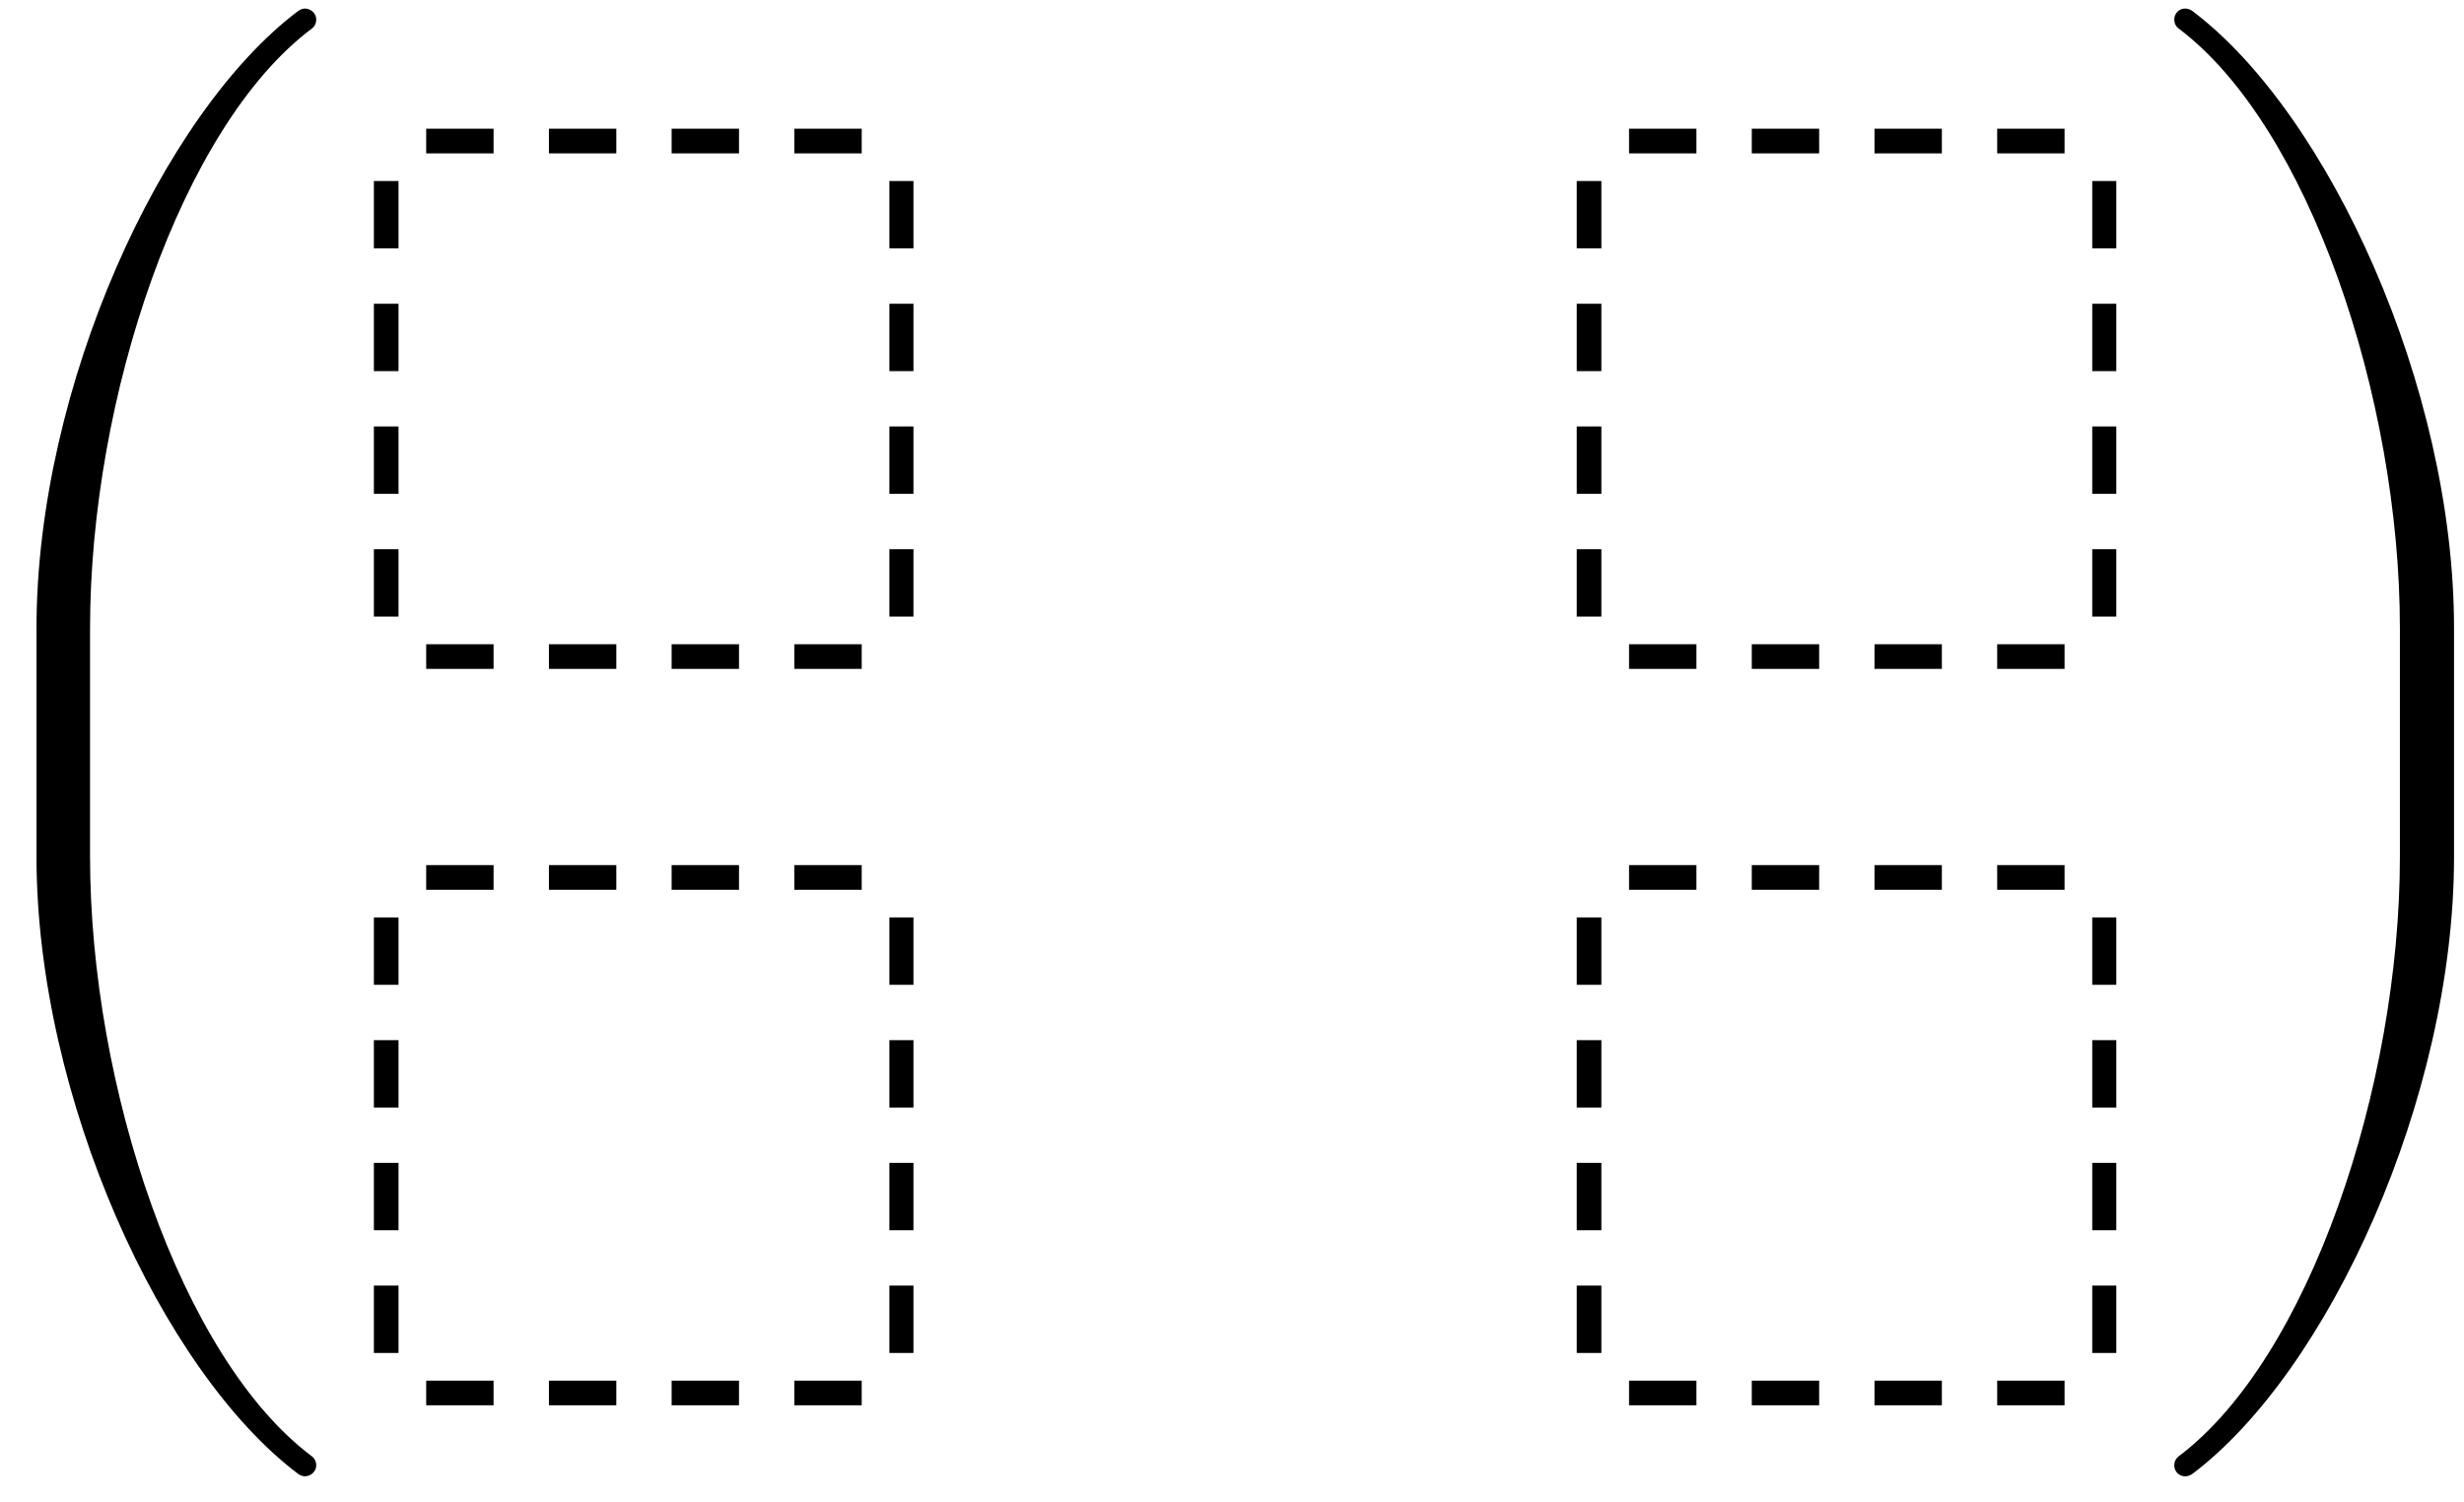
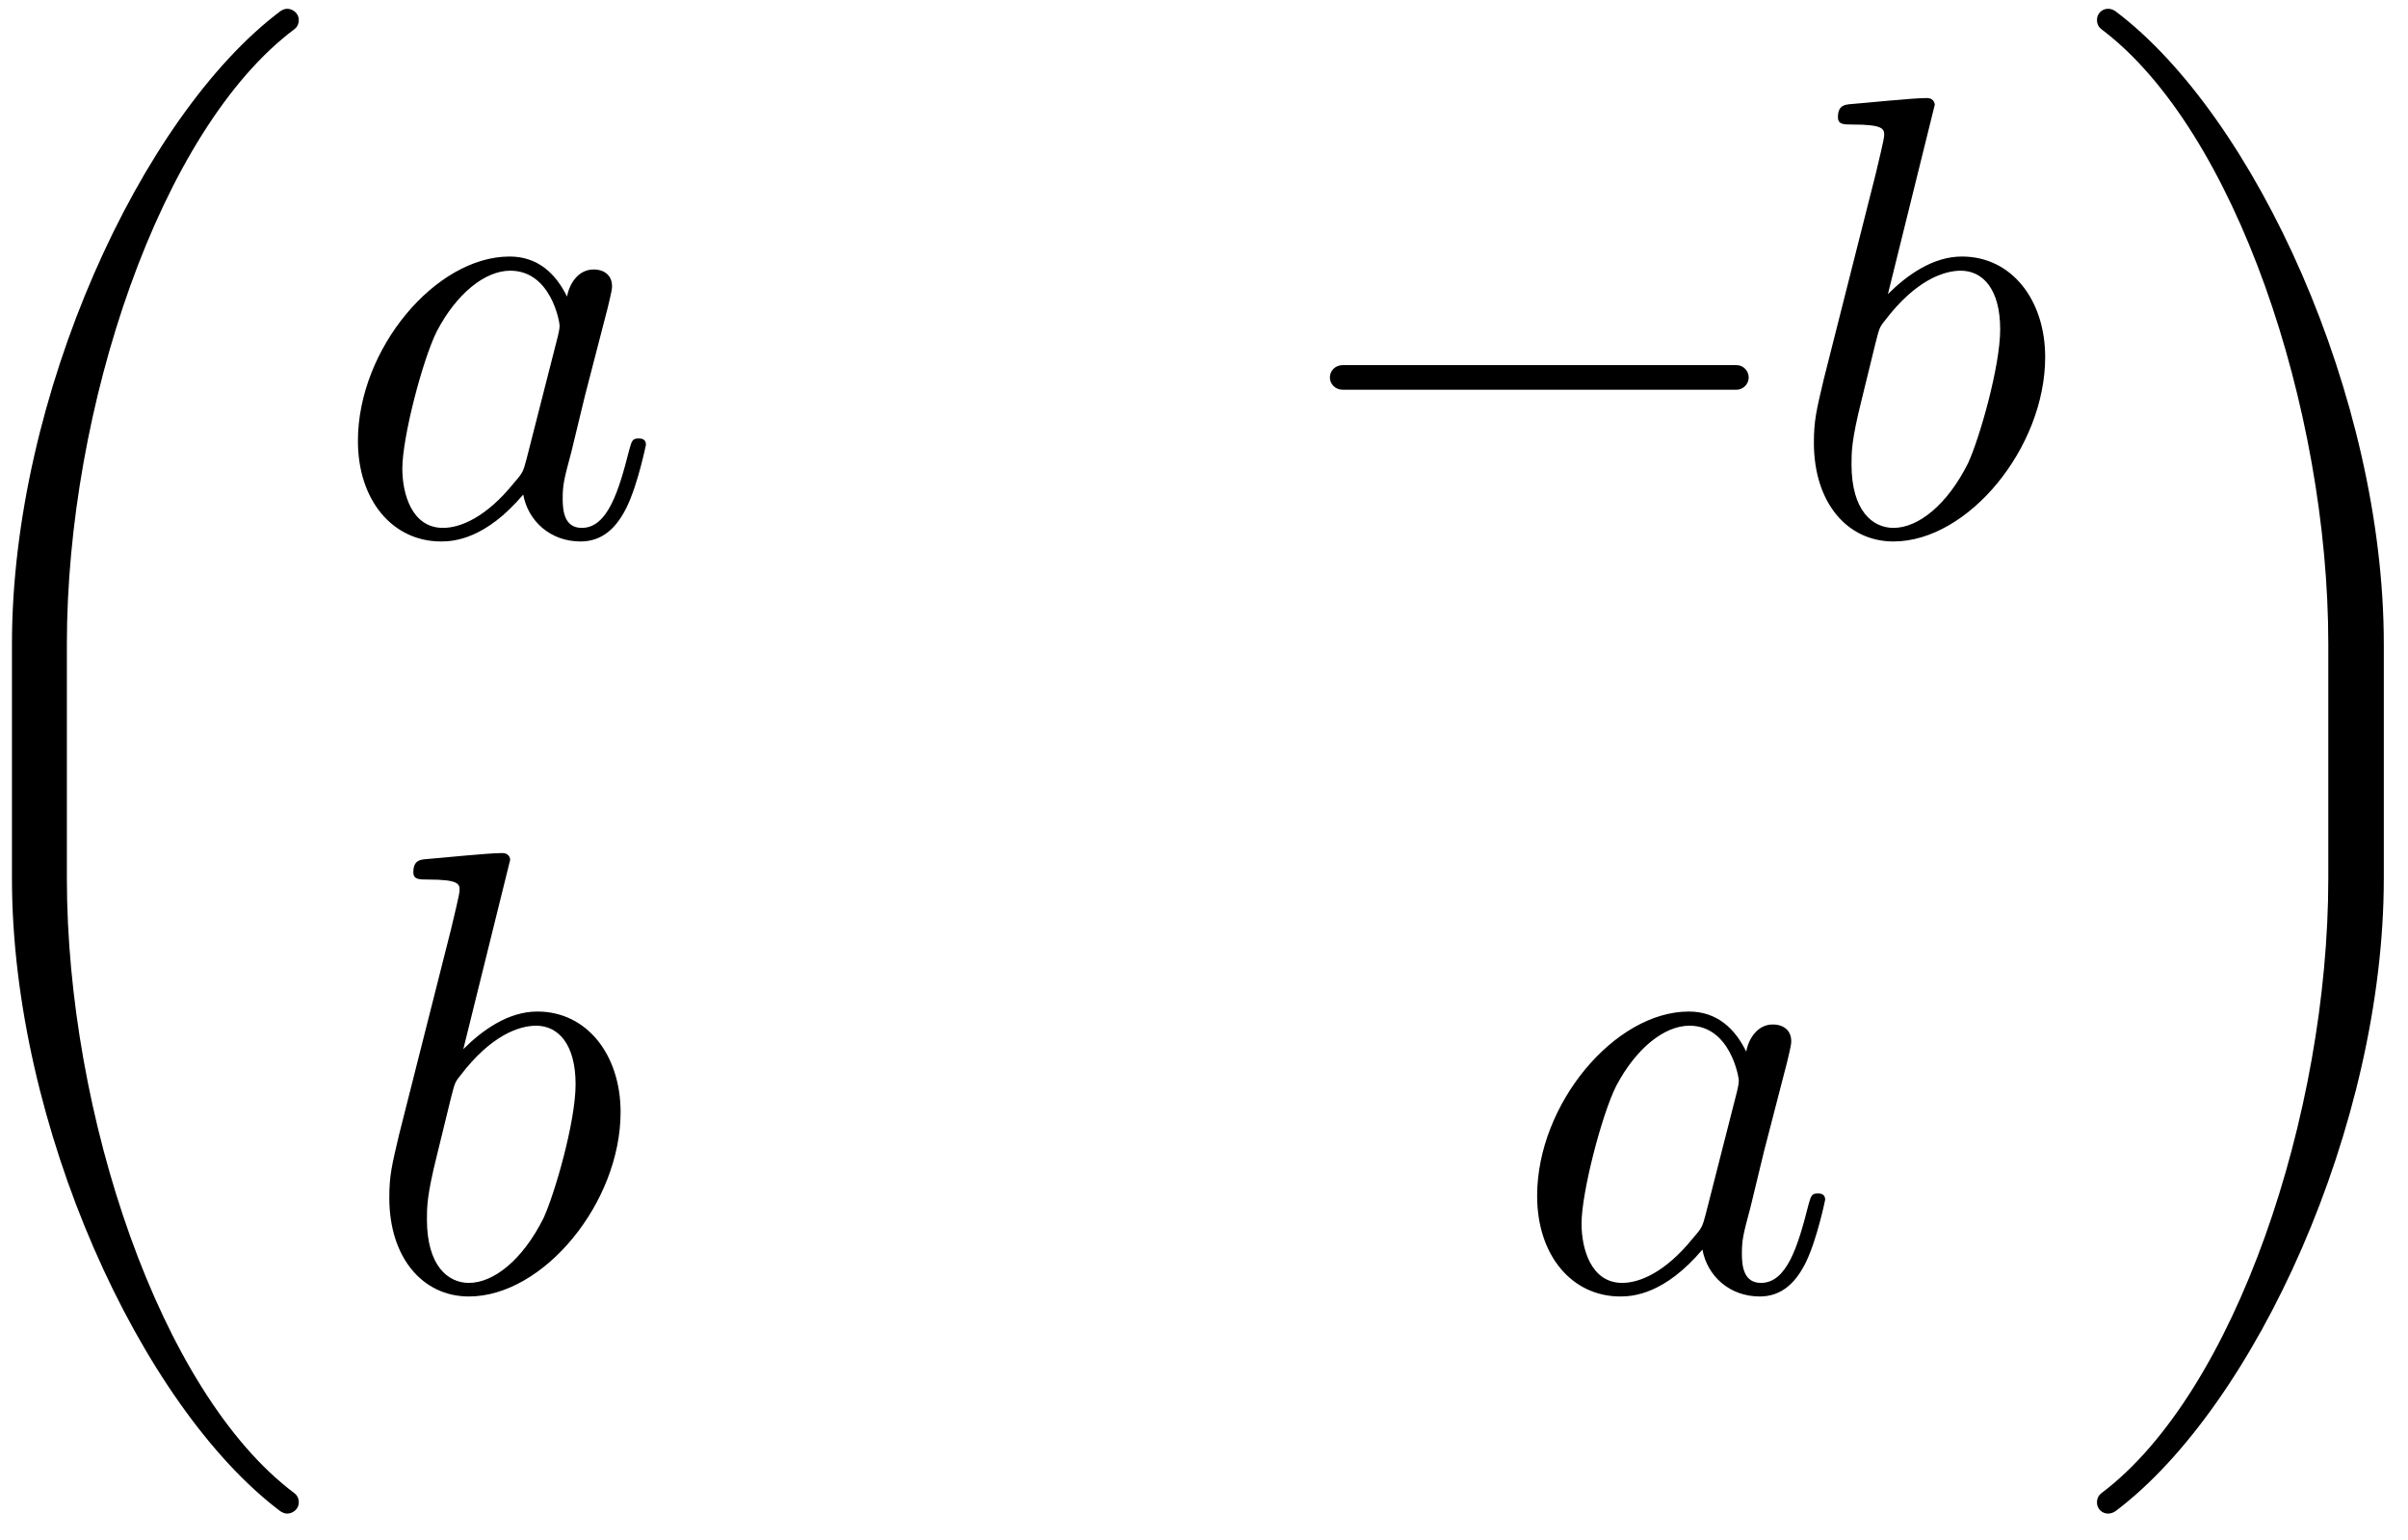
- <svg xmlns="http://www.w3.org/2000/svg" xmlns:xlink="http://www.w3.org/1999/xlink" width="64" height="39" viewBox="0 0 64 39">
+ <svg xmlns="http://www.w3.org/2000/svg" xmlns:xlink="http://www.w3.org/1999/xlink" width="61" height="39" viewBox="0 0 61 39">
  <defs>
    <g>
      <g id="glyph-0-0">
        <path d="M 10.875 14.797 C 10.875 14.688 10.828 14.609 10.766 14.562 C 7.359 12.016 5 4.953 5 -1.016 L 5 -6.953 C 5 -12.922 7.359 -19.984 10.766 -22.531 C 10.828 -22.578 10.875 -22.656 10.875 -22.766 C 10.875 -22.922 10.734 -23.047 10.578 -23.047 C 10.516 -23.047 10.453 -23.016 10.406 -22.984 C 6.875 -20.328 3.609 -13.219 3.609 -6.953 L 3.609 -1.016 C 3.609 5.25 6.875 12.359 10.406 15.016 C 10.453 15.047 10.516 15.078 10.578 15.078 C 10.734 15.078 10.875 14.953 10.875 14.797 Z M 10.875 14.797 " />
      </g>
      <g id="glyph-0-1">
-         <path d="M 3.75 3.828 L 3.75 3.188 L 2 3.188 L 2 3.828 Z M 6.938 3.828 L 6.938 3.188 L 5.188 3.188 L 5.188 3.828 Z M 10.125 3.828 L 10.125 3.188 L 8.375 3.188 L 8.375 3.828 Z M 13.312 3.828 L 13.312 3.188 L 11.562 3.188 L 11.562 3.828 Z M 3.75 -9.562 L 3.75 -10.203 L 2 -10.203 L 2 -9.562 Z M 6.938 -9.562 L 6.938 -10.203 L 5.188 -10.203 L 5.188 -9.562 Z M 10.125 -9.562 L 10.125 -10.203 L 8.375 -10.203 L 8.375 -9.562 Z M 13.312 -9.562 L 13.312 -10.203 L 11.562 -10.203 L 11.562 -9.562 Z M 1.281 2.469 L 1.281 0.719 L 0.641 0.719 L 0.641 2.469 Z M 1.281 -0.719 L 1.281 -2.469 L 0.641 -2.469 L 0.641 -0.719 Z M 1.281 -3.906 L 1.281 -5.656 L 0.641 -5.656 L 0.641 -3.906 Z M 1.281 -7.094 L 1.281 -8.844 L 0.641 -8.844 L 0.641 -7.094 Z M 14.656 2.469 L 14.656 0.719 L 14.031 0.719 L 14.031 2.469 Z M 14.656 -0.719 L 14.656 -2.469 L 14.031 -2.469 L 14.031 -0.719 Z M 14.656 -3.906 L 14.656 -5.656 L 14.031 -5.656 L 14.031 -3.906 Z M 14.656 -7.094 L 14.656 -8.844 L 14.031 -8.844 L 14.031 -7.094 Z M 14.656 -7.094 " />
+         <path d="M 7.938 -2.281 C 7.938 -2.438 7.797 -2.438 7.75 -2.438 C 7.594 -2.438 7.578 -2.375 7.516 -2.156 C 7.25 -1.109 6.969 -0.172 6.312 -0.172 C 5.875 -0.172 5.828 -0.594 5.828 -0.906 C 5.828 -1.266 5.859 -1.391 6.047 -2.094 L 6.391 -3.516 L 6.969 -5.75 C 7.078 -6.203 7.078 -6.234 7.078 -6.297 C 7.078 -6.562 6.891 -6.719 6.609 -6.719 C 6.234 -6.719 6 -6.375 5.938 -6.031 C 5.656 -6.609 5.203 -7.047 4.484 -7.047 C 2.609 -7.047 0.641 -4.703 0.641 -2.375 C 0.641 -0.875 1.516 0.172 2.75 0.172 C 3.078 0.172 3.875 0.109 4.828 -1.016 C 4.953 -0.344 5.516 0.172 6.281 0.172 C 6.844 0.172 7.203 -0.188 7.453 -0.703 C 7.734 -1.281 7.938 -2.281 7.938 -2.281 Z M 5.75 -5.297 C 5.75 -5.203 5.719 -5.094 5.703 -5.016 L 4.906 -1.891 C 4.828 -1.609 4.828 -1.578 4.594 -1.312 C 3.891 -0.438 3.234 -0.172 2.797 -0.172 C 2 -0.172 1.766 -1.047 1.766 -1.672 C 1.766 -2.469 2.281 -4.438 2.641 -5.156 C 3.141 -6.109 3.859 -6.688 4.5 -6.688 C 5.531 -6.688 5.75 -5.391 5.75 -5.297 Z M 5.75 -5.297 " />
      </g>
      <g id="glyph-0-2">
+         <path d="M 11.5 -3.984 C 11.5 -4.156 11.359 -4.297 11.188 -4.297 L 1.219 -4.297 C 1.031 -4.297 0.891 -4.156 0.891 -3.984 C 0.891 -3.812 1.031 -3.672 1.219 -3.672 L 11.188 -3.672 C 11.359 -3.672 11.5 -3.812 11.5 -3.984 Z M 11.5 -3.984 " />
+       </g>
+       <g id="glyph-0-3">
+         <path d="M 6.609 -4.5 C 6.609 -5.938 5.766 -7.047 4.5 -7.047 C 3.766 -7.047 3.109 -6.578 2.625 -6.094 L 3.812 -10.891 C 3.812 -10.891 3.812 -11.062 3.609 -11.062 C 3.234 -11.062 2.078 -10.938 1.656 -10.906 C 1.531 -10.891 1.359 -10.875 1.359 -10.578 C 1.359 -10.391 1.5 -10.391 1.734 -10.391 C 2.5 -10.391 2.531 -10.281 2.531 -10.125 C 2.531 -10.016 2.391 -9.469 2.312 -9.125 L 1 -3.938 C 0.812 -3.141 0.75 -2.891 0.75 -2.328 C 0.75 -0.812 1.594 0.172 2.766 0.172 C 4.656 0.172 6.609 -2.203 6.609 -4.5 Z M 5.469 -5.203 C 5.469 -4.25 4.938 -2.422 4.656 -1.812 C 4.125 -0.75 3.391 -0.172 2.766 -0.172 C 2.234 -0.172 1.703 -0.609 1.703 -1.781 C 1.703 -2.094 1.703 -2.391 1.953 -3.391 L 2.312 -4.859 C 2.406 -5.219 2.406 -5.25 2.547 -5.422 C 3.328 -6.453 4.047 -6.688 4.469 -6.688 C 5.031 -6.688 5.469 -6.219 5.469 -5.203 Z M 5.469 -5.203 " />
+       </g>
+       <g id="glyph-0-4">
        <path d="M 8.125 -1.016 L 8.125 -6.953 C 8.125 -13.219 4.859 -20.328 1.328 -22.984 C 1.281 -23.016 1.219 -23.047 1.141 -23.047 C 0.984 -23.047 0.859 -22.922 0.859 -22.766 C 0.859 -22.656 0.906 -22.578 0.969 -22.531 C 4.359 -19.984 6.719 -12.922 6.719 -6.953 L 6.719 -1.016 C 6.719 4.953 4.359 12.016 0.969 14.562 C 0.906 14.609 0.859 14.688 0.859 14.797 C 0.859 14.953 0.984 15.078 1.141 15.078 C 1.219 15.078 1.281 15.047 1.328 15.016 C 4.859 12.359 8.125 5.25 8.125 -1.016 Z M 8.125 -1.016 " />
      </g>
    </g>
  </defs>
  <g fill="rgb(0%, 0%, 0%)" fill-opacity="1">
-     <use xlink:href="#glyph-0-0" x="-2.661" y="23.269" />
+     <use xlink:href="#glyph-0-0" x="-3.306" y="23.269" />
  </g>
  <g fill="rgb(0%, 0%, 0%)" fill-opacity="1">
-     <use xlink:href="#glyph-0-1" x="9.07" y="13.546" />
-     <use xlink:href="#glyph-0-1" x="40.313" y="13.546" />
+     <use xlink:href="#glyph-0-1" x="8.426" y="13.546" />
  </g>
  <g fill="rgb(0%, 0%, 0%)" fill-opacity="1">
-     <use xlink:href="#glyph-0-1" x="9.07" y="32.674" />
-     <use xlink:href="#glyph-0-1" x="40.313" y="32.674" />
+     <use xlink:href="#glyph-0-2" x="32.798" y="13.546" />
+     <use xlink:href="#glyph-0-3" x="45.2" y="13.546" />
  </g>
  <g fill="rgb(0%, 0%, 0%)" fill-opacity="1">
-     <use xlink:href="#glyph-0-2" x="55.616" y="23.269" />
+     <use xlink:href="#glyph-0-3" x="9.112" y="32.674" />
+     <use xlink:href="#glyph-0-1" x="38.298" y="32.674" />
+   </g>
+   <g fill="rgb(0%, 0%, 0%)" fill-opacity="1">
+     <use xlink:href="#glyph-0-4" x="52.262" y="23.269" />
  </g>
</svg>
